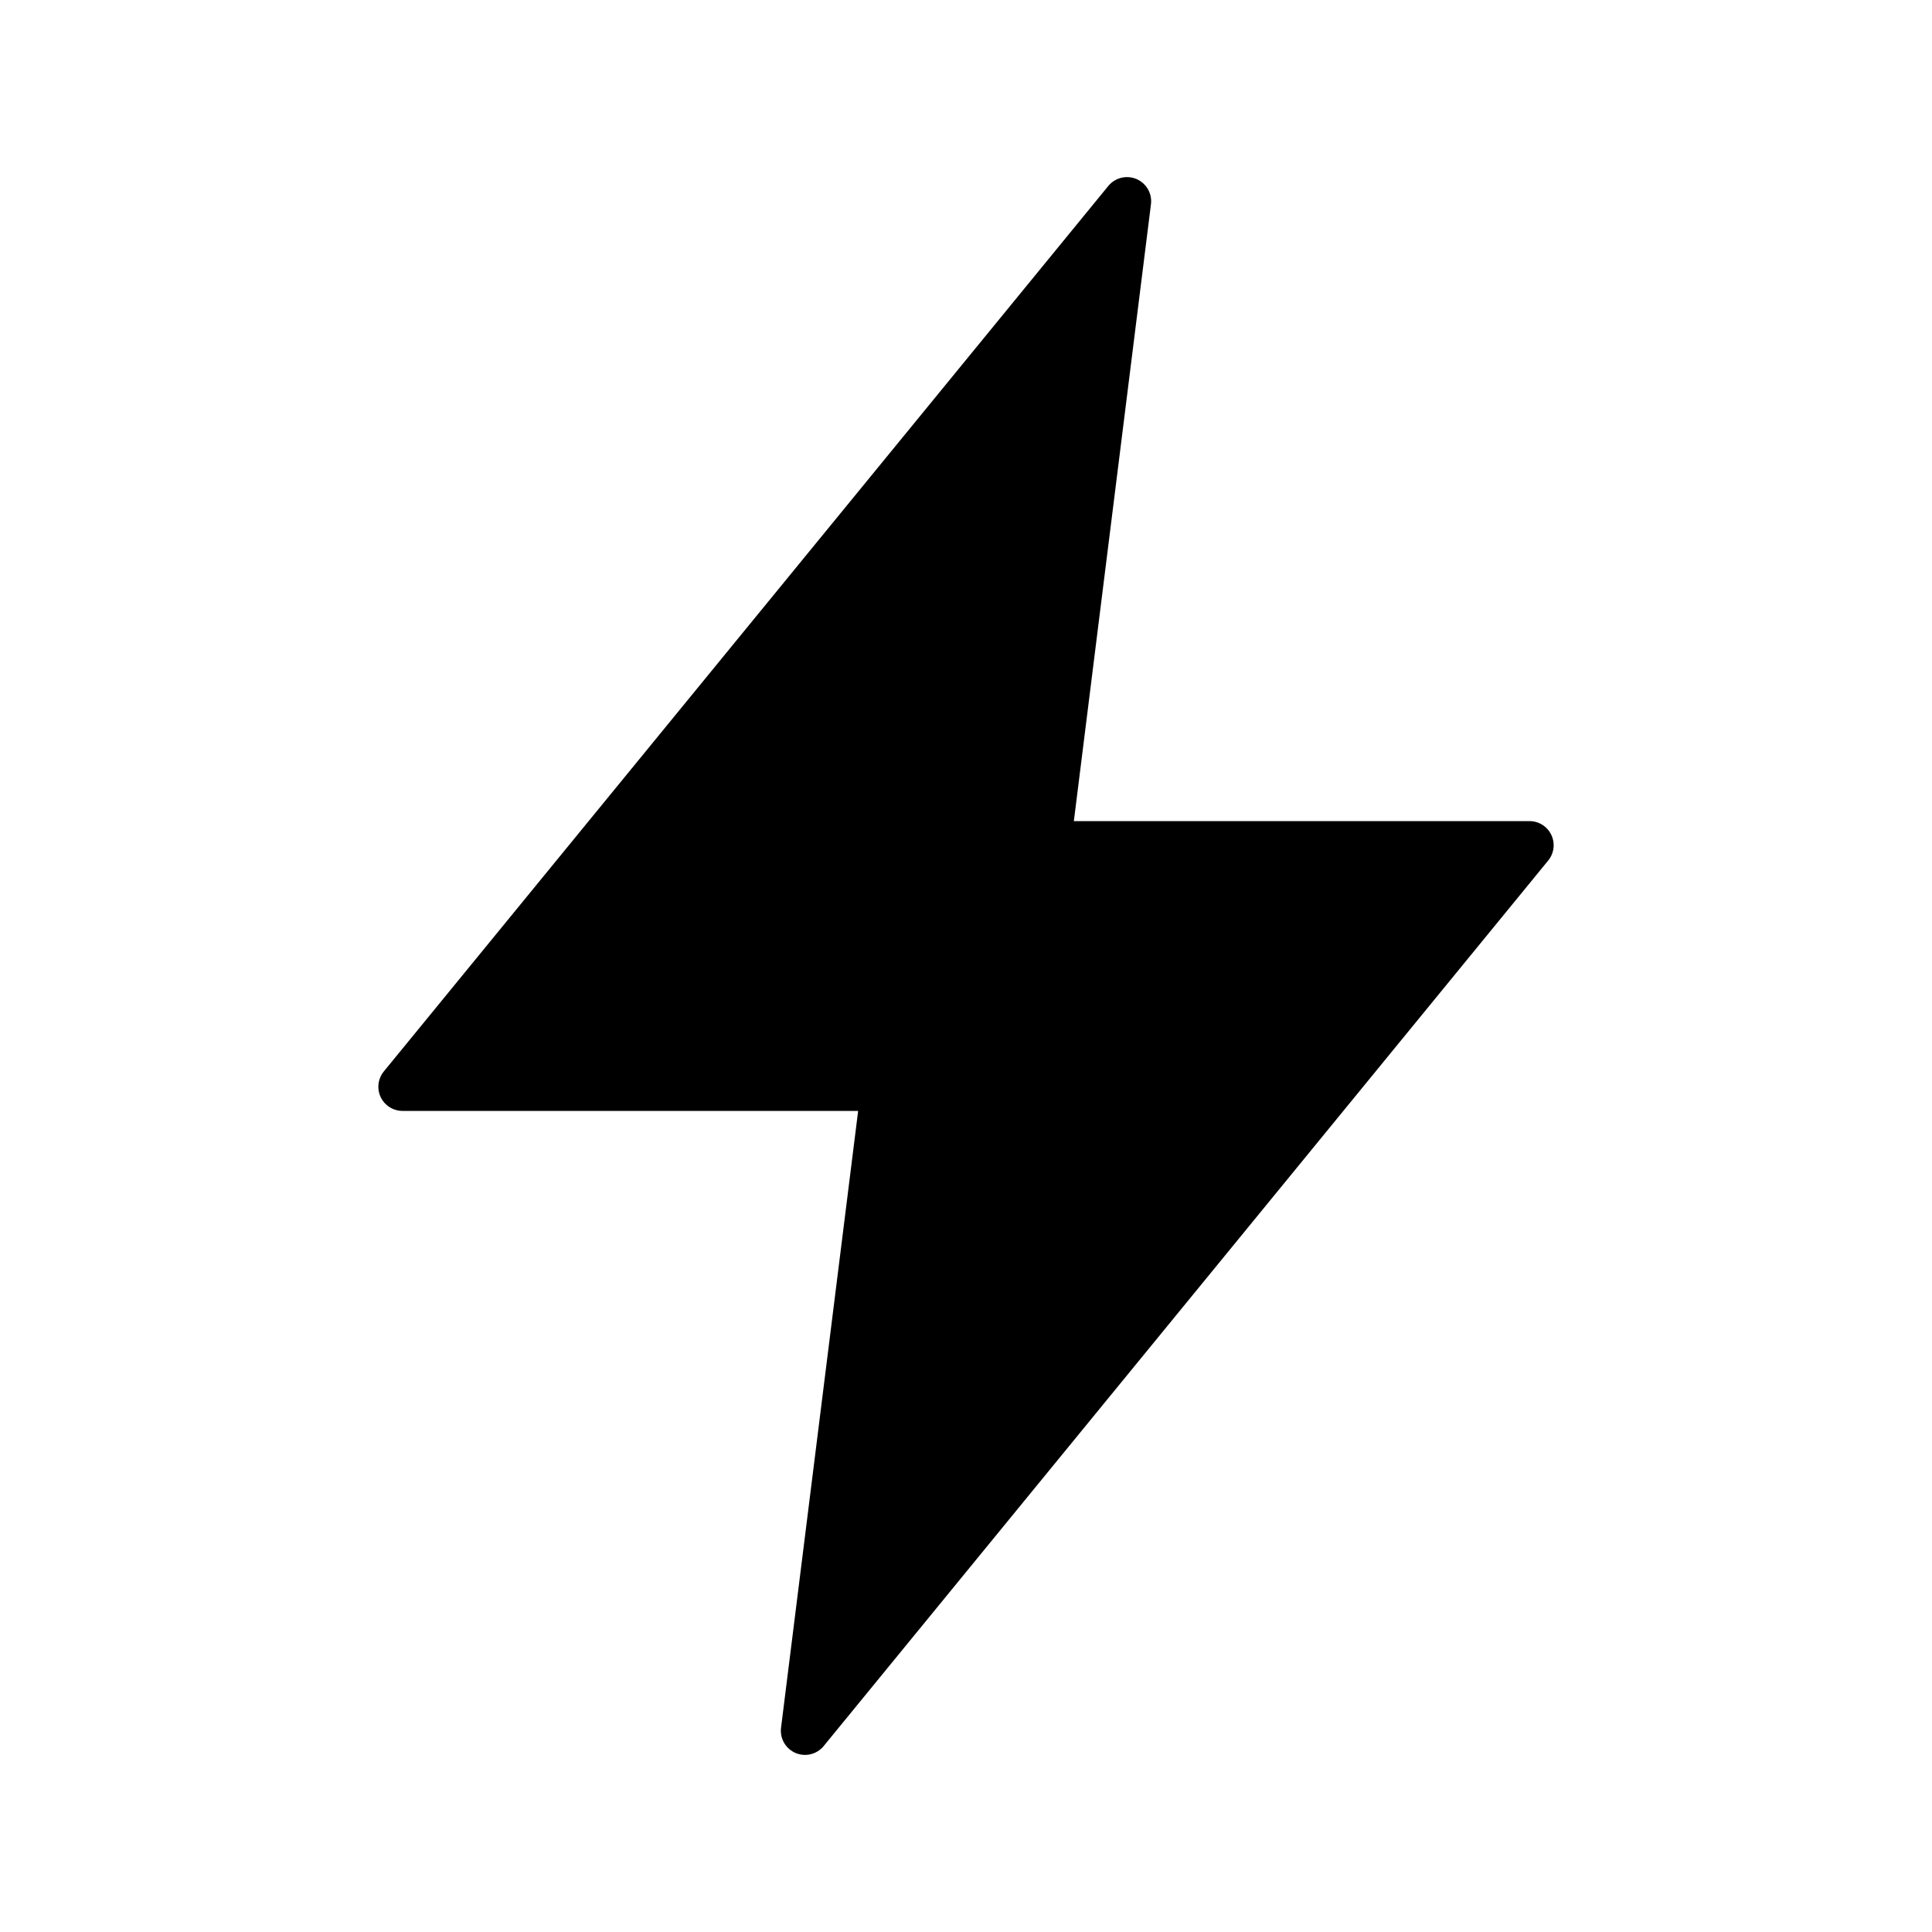
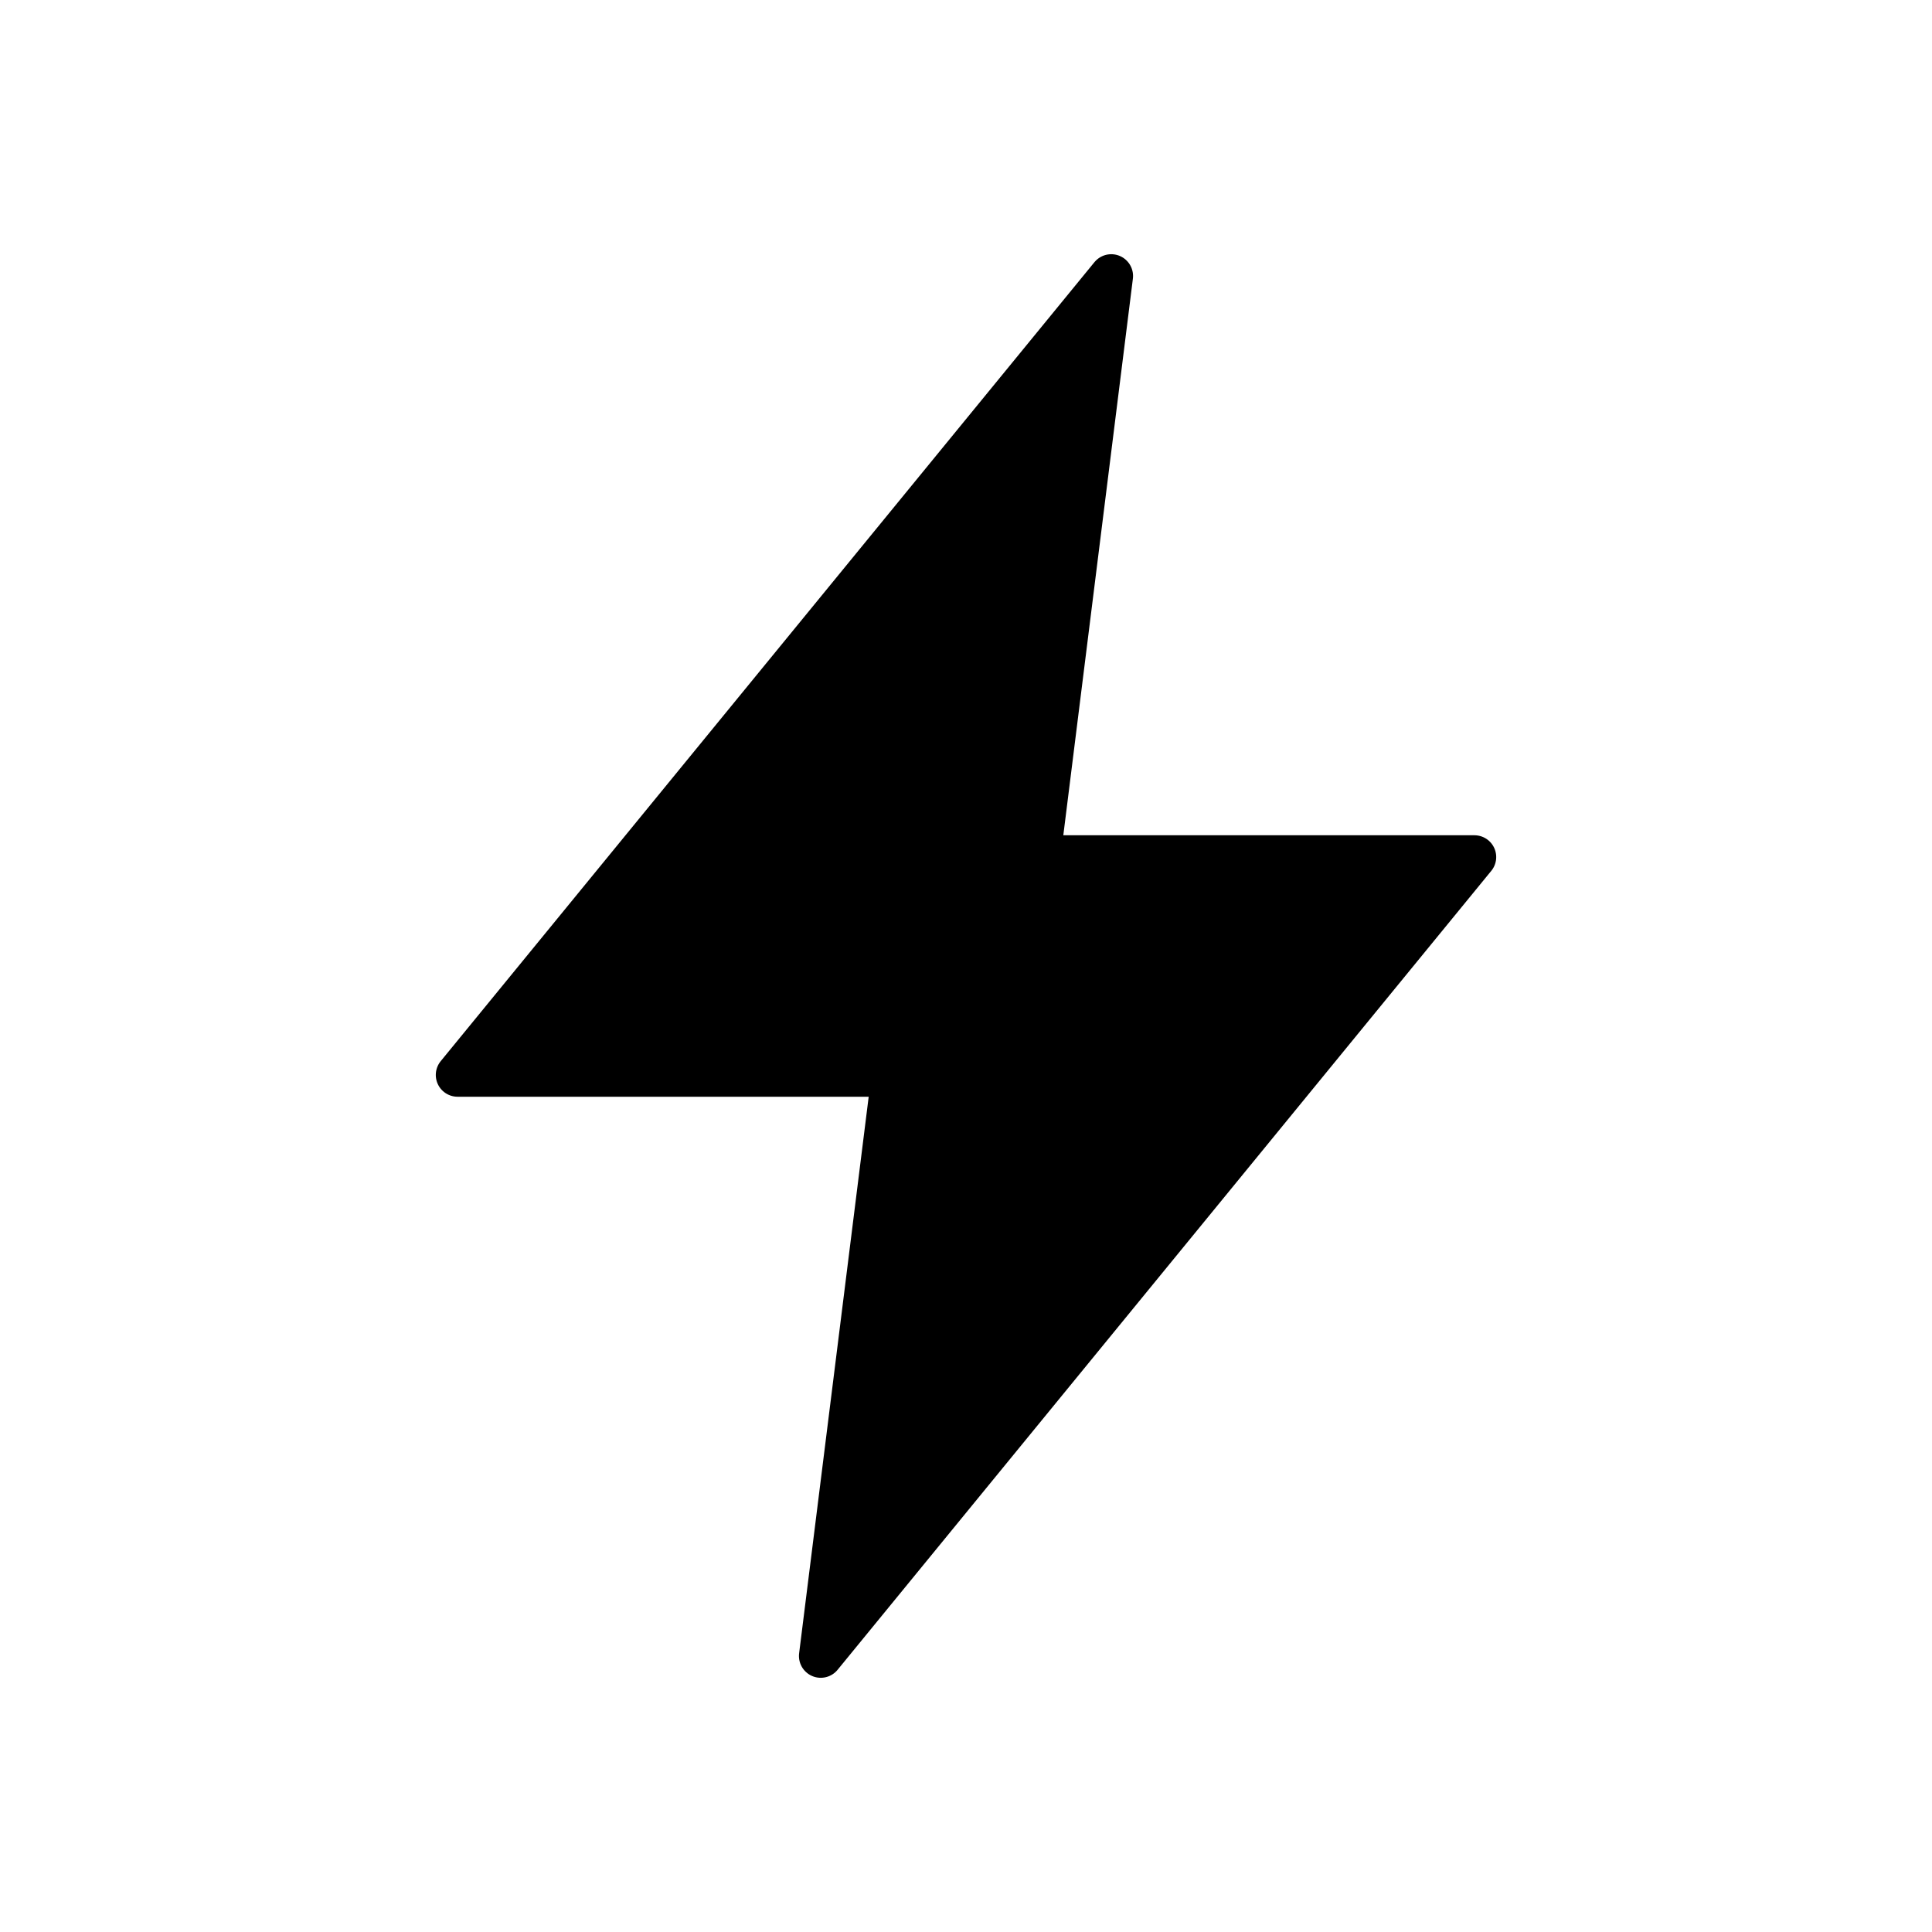
- <svg xmlns="http://www.w3.org/2000/svg" width="22" height="22" viewBox="0 0 24 24">
+ <svg xmlns="http://www.w3.org/2000/svg" width="22" height="22" viewBox="-1.3 -1.3 26.6 26.6">
  <path d="M 14 2.5 L 5 13.5 L 11 13.5 L 10 21.5 L 19 10.5 L 13 10.5 Z" fill="#000000" stroke="#000000" stroke-width="0.6" stroke-linejoin="round" />
</svg>
